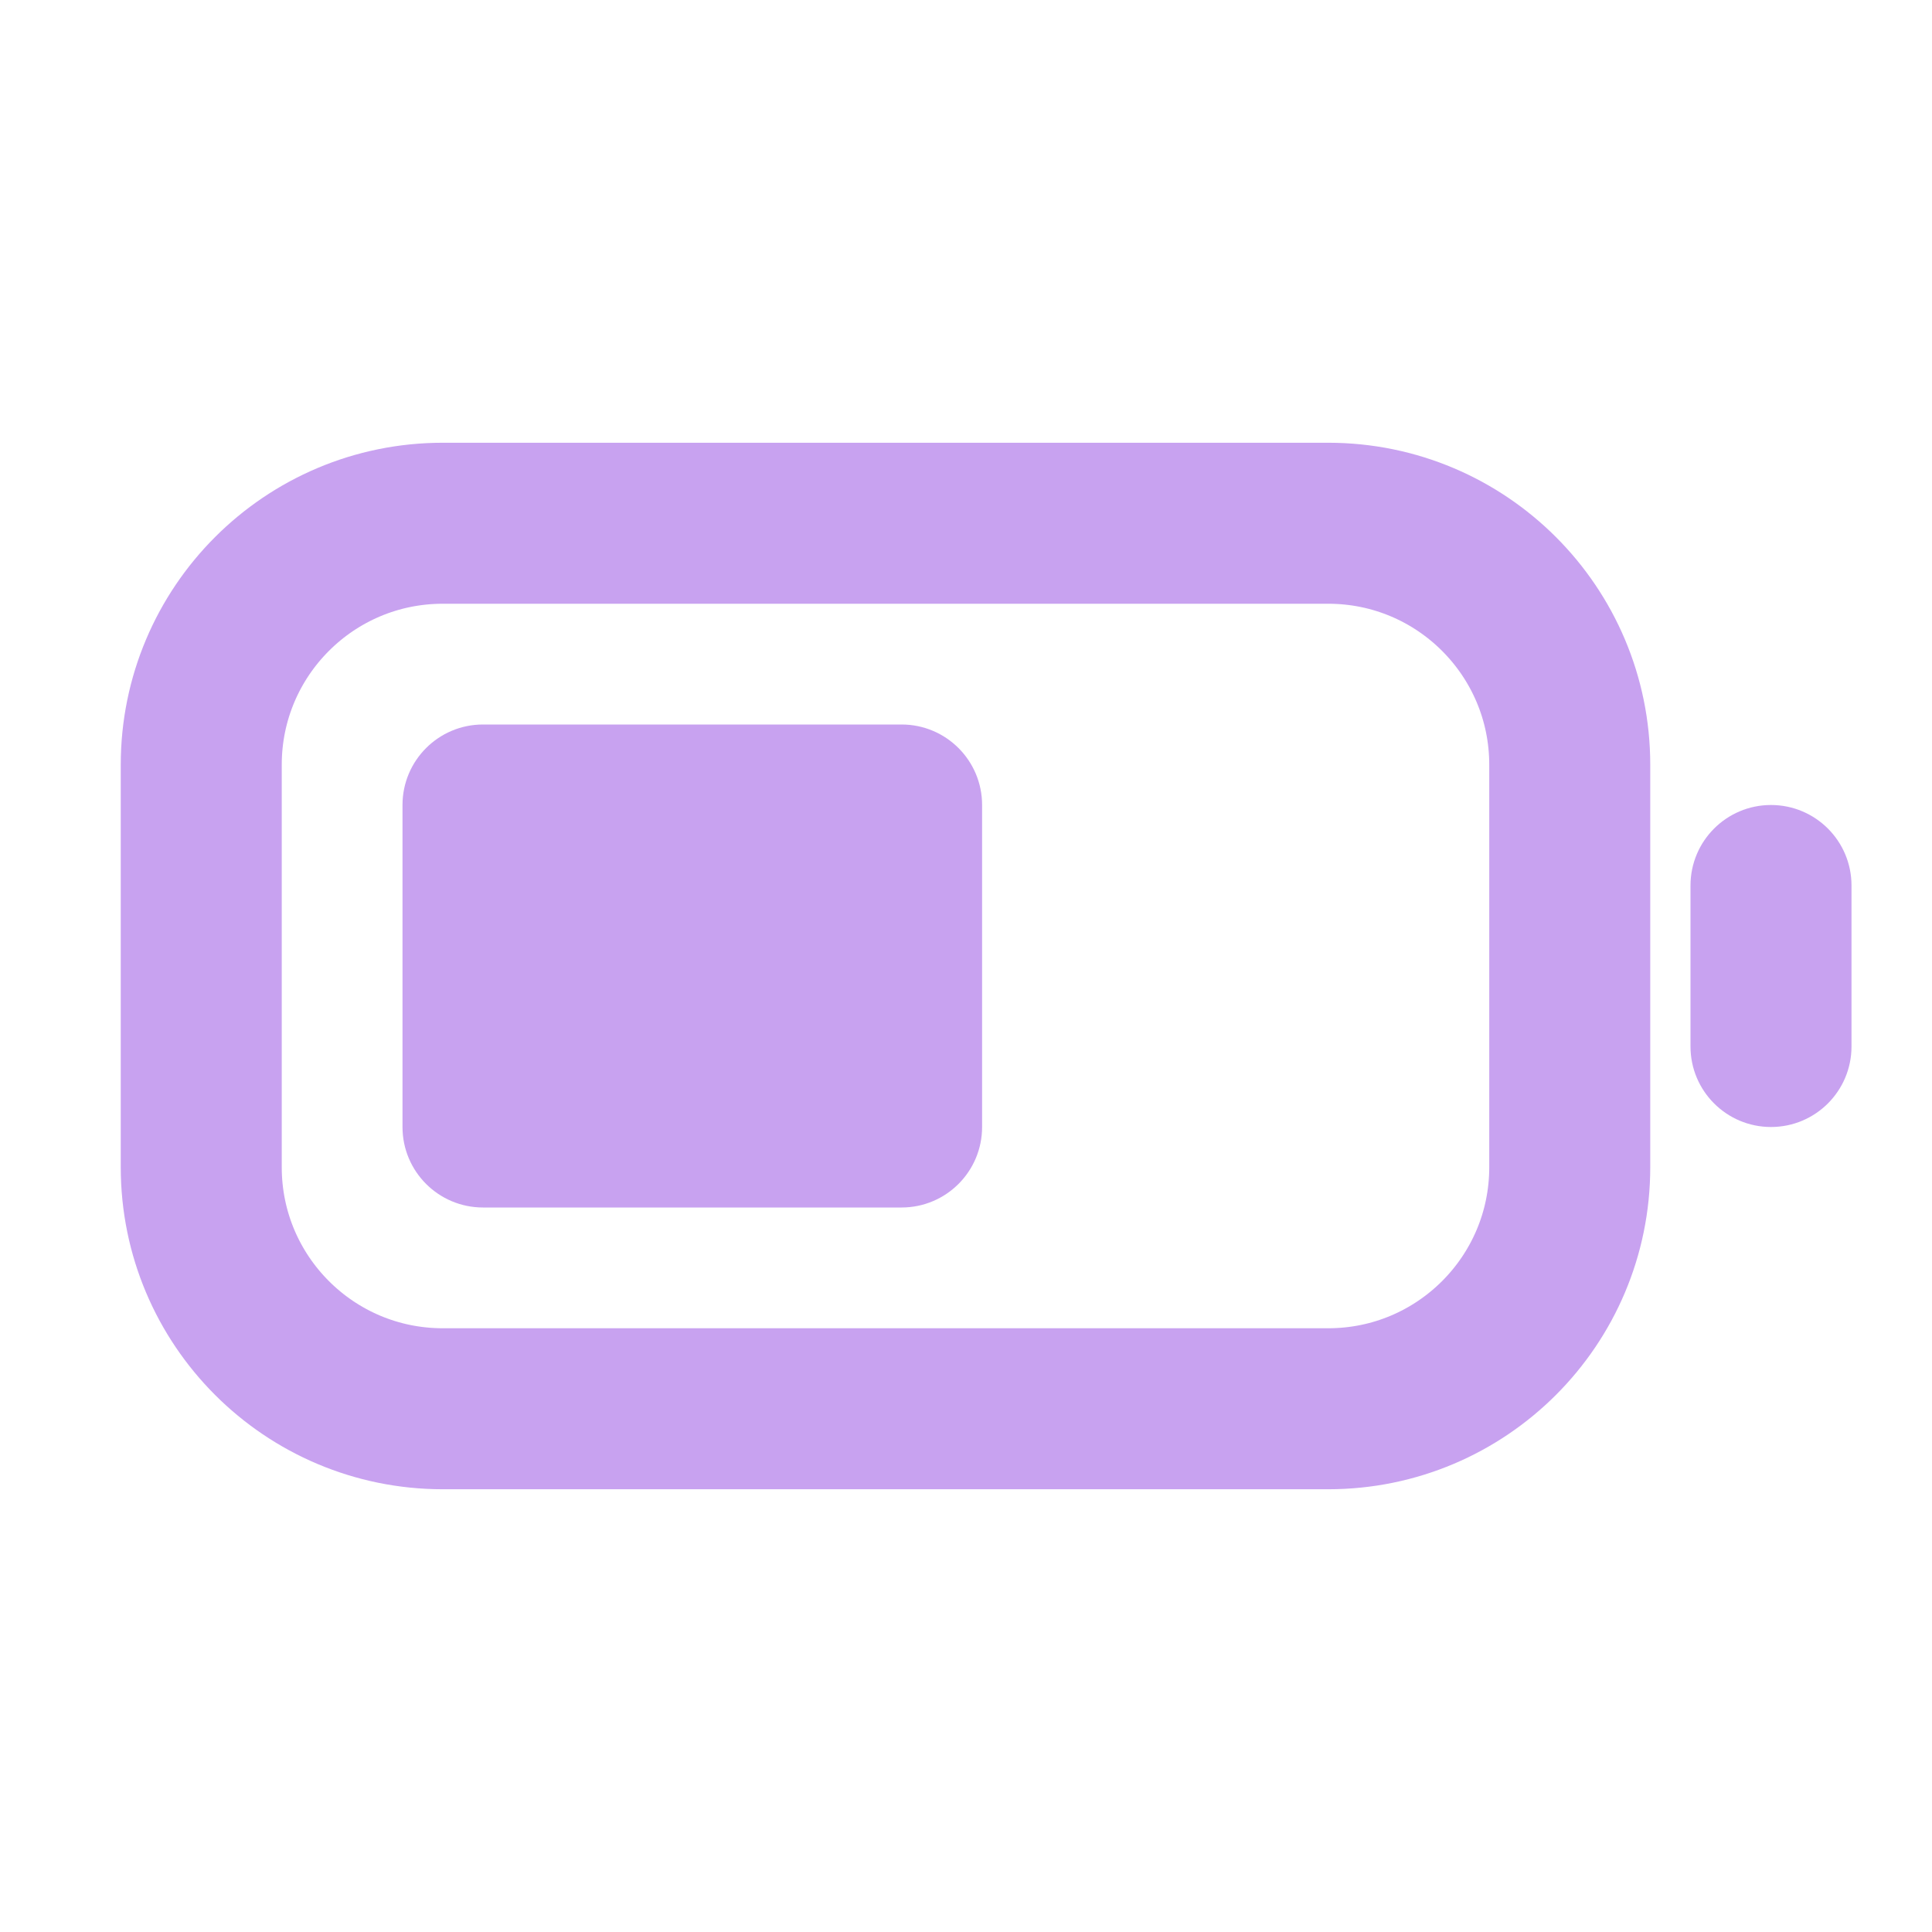
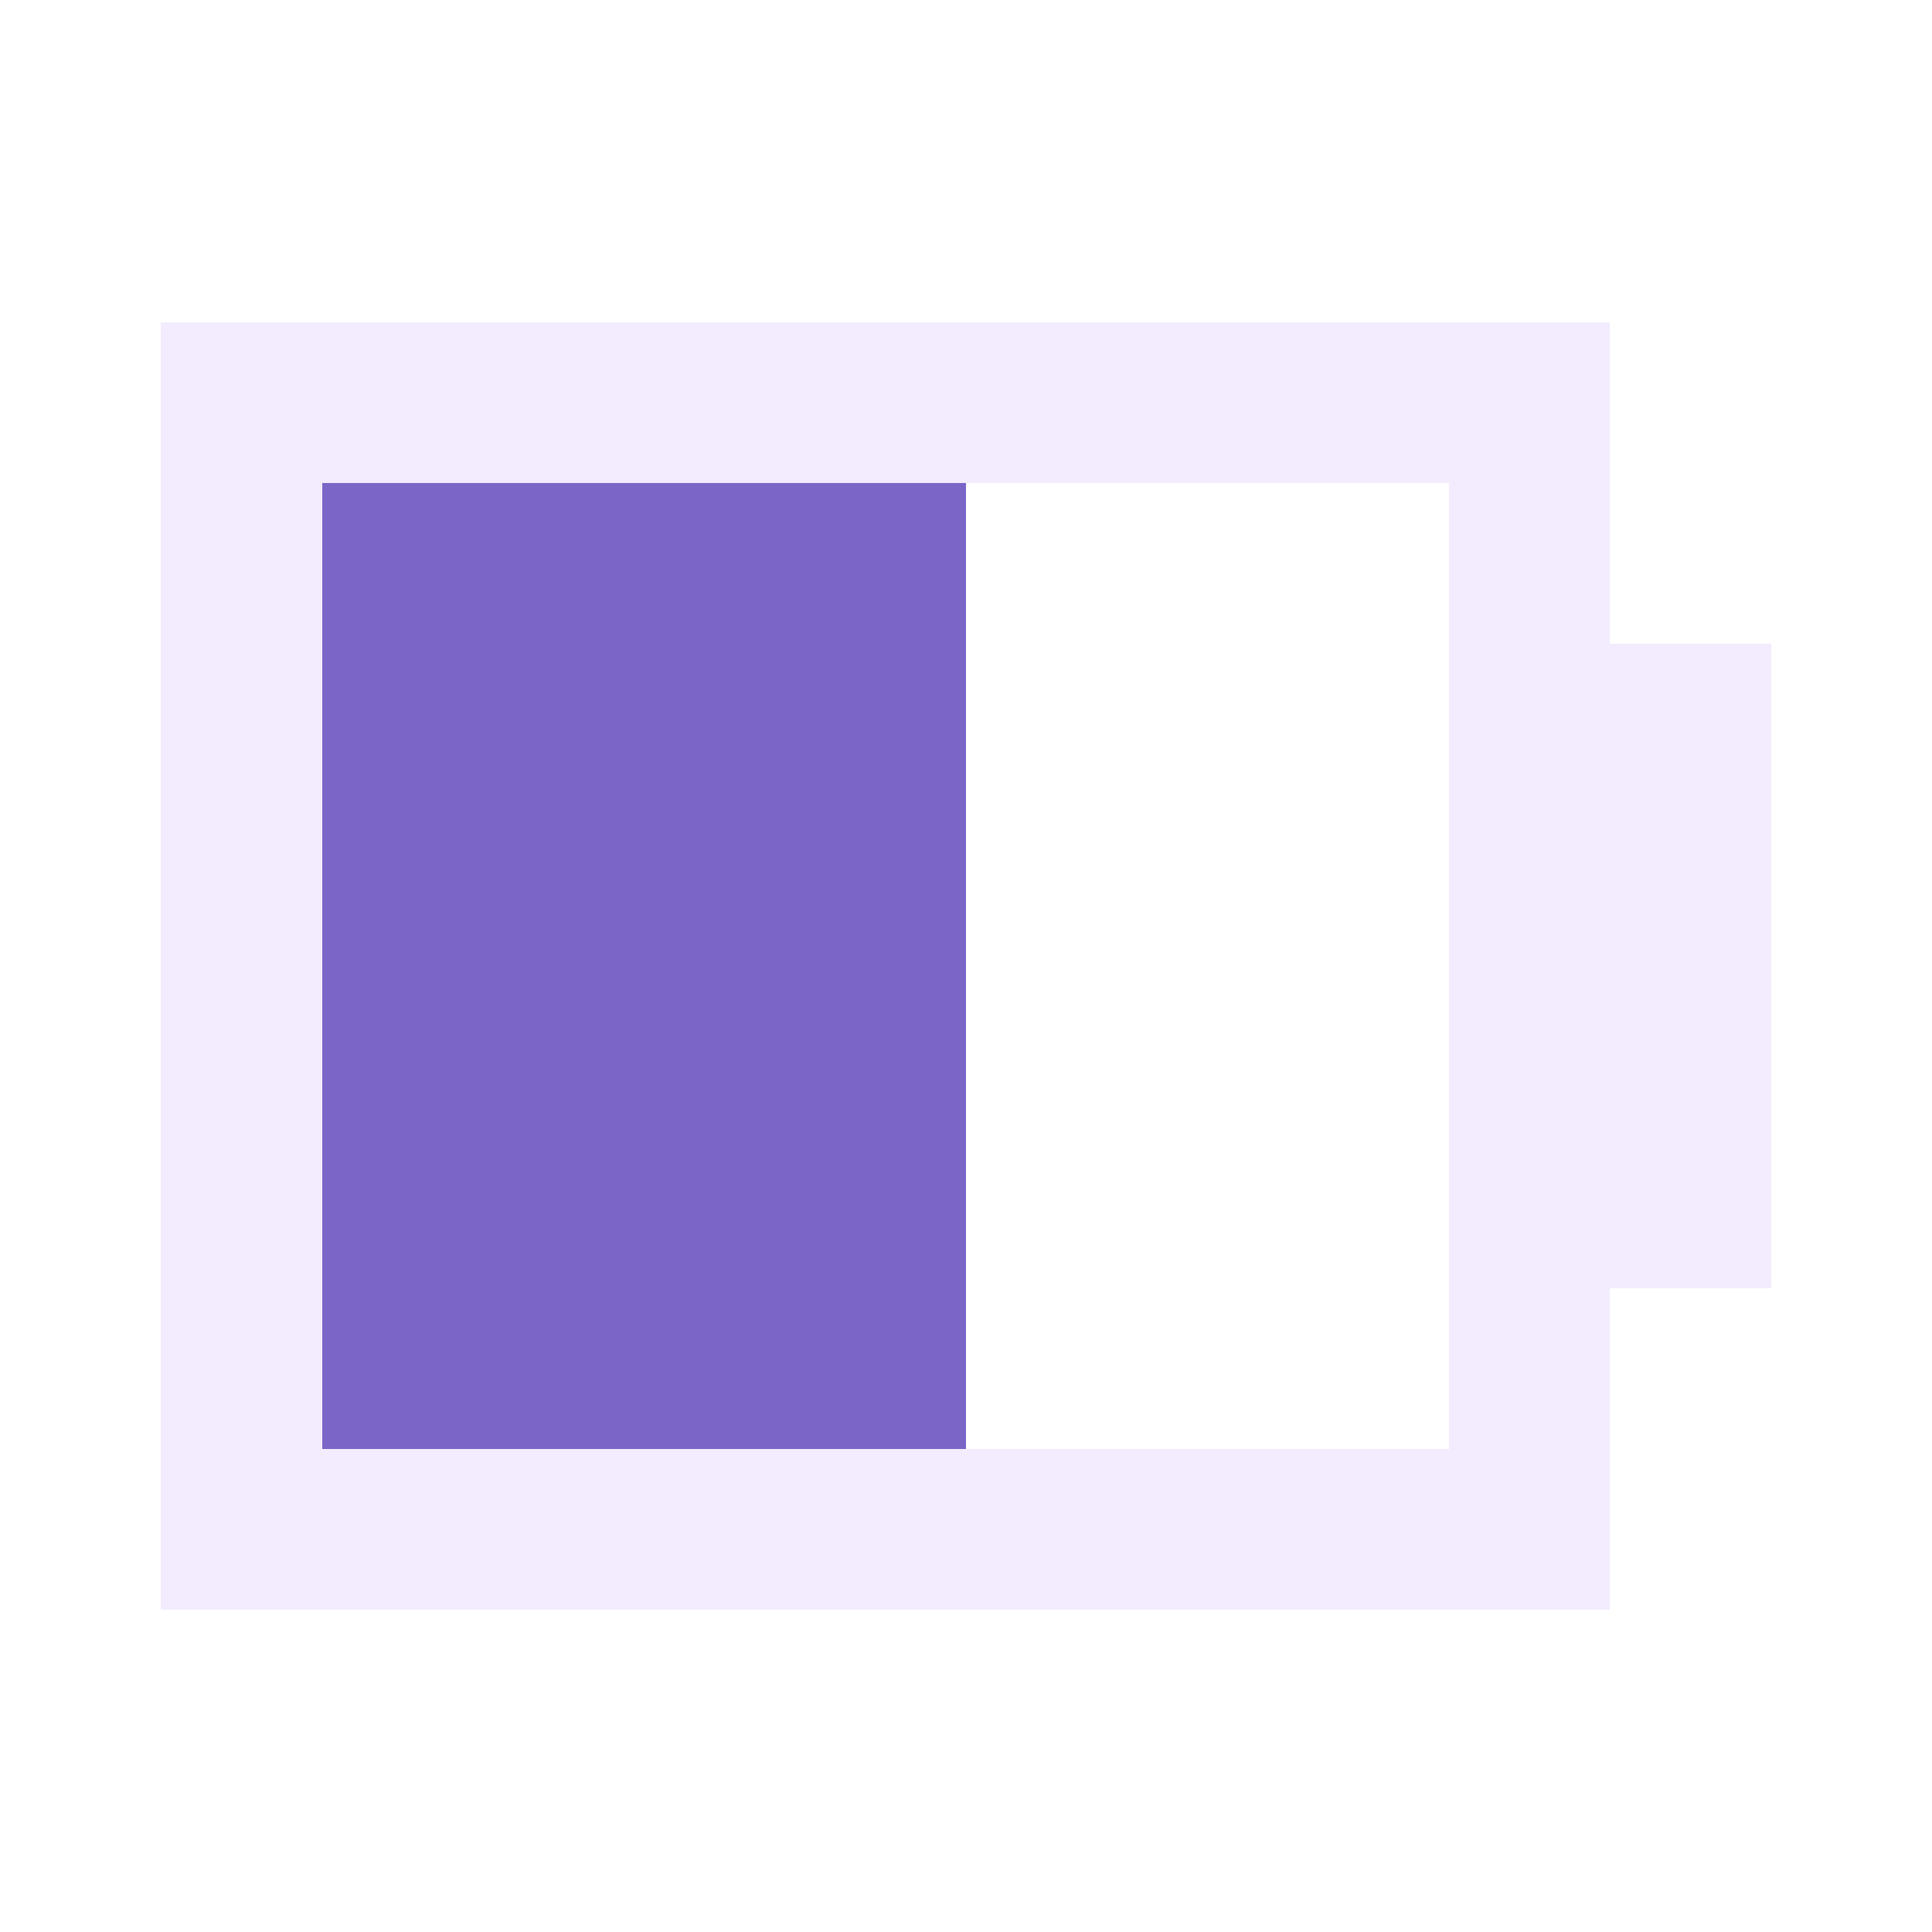
- <svg xmlns="http://www.w3.org/2000/svg" viewBox="0 0 24 24">
-   <rect x="2.5" y="6.5" width="17" height="11" rx="3" fill="none" stroke="#c8a2f0" stroke-width="2" />
-   <rect x="21" y="10" width="2" height="4" rx="1" fill="#c8a2f0" />
-   <rect x="5" y="9" width="7.2" height="6" rx="1" fill="#c8a2f0" />
+ <svg xmlns="http://www.w3.org/2000/svg" width="12" height="12" viewBox="0 0 12 12" shape-rendering="crispEdges">
+   <path fill="#F3ECFF" d="M1 2h9v1h-9zM1 9h9v1h-9zM1 3h1v6h-1zM9 3h1v6h-1zM10 4h1v4h-1z" />
+   <path fill="#7B66C8" d="M2 3h4v1h-4zM2 4h4v1h-4zM2 5h4v1h-4zM2 6h4v1h-4zM2 7h4v1h-4zM2 8h4v1h-4z" />
</svg>
